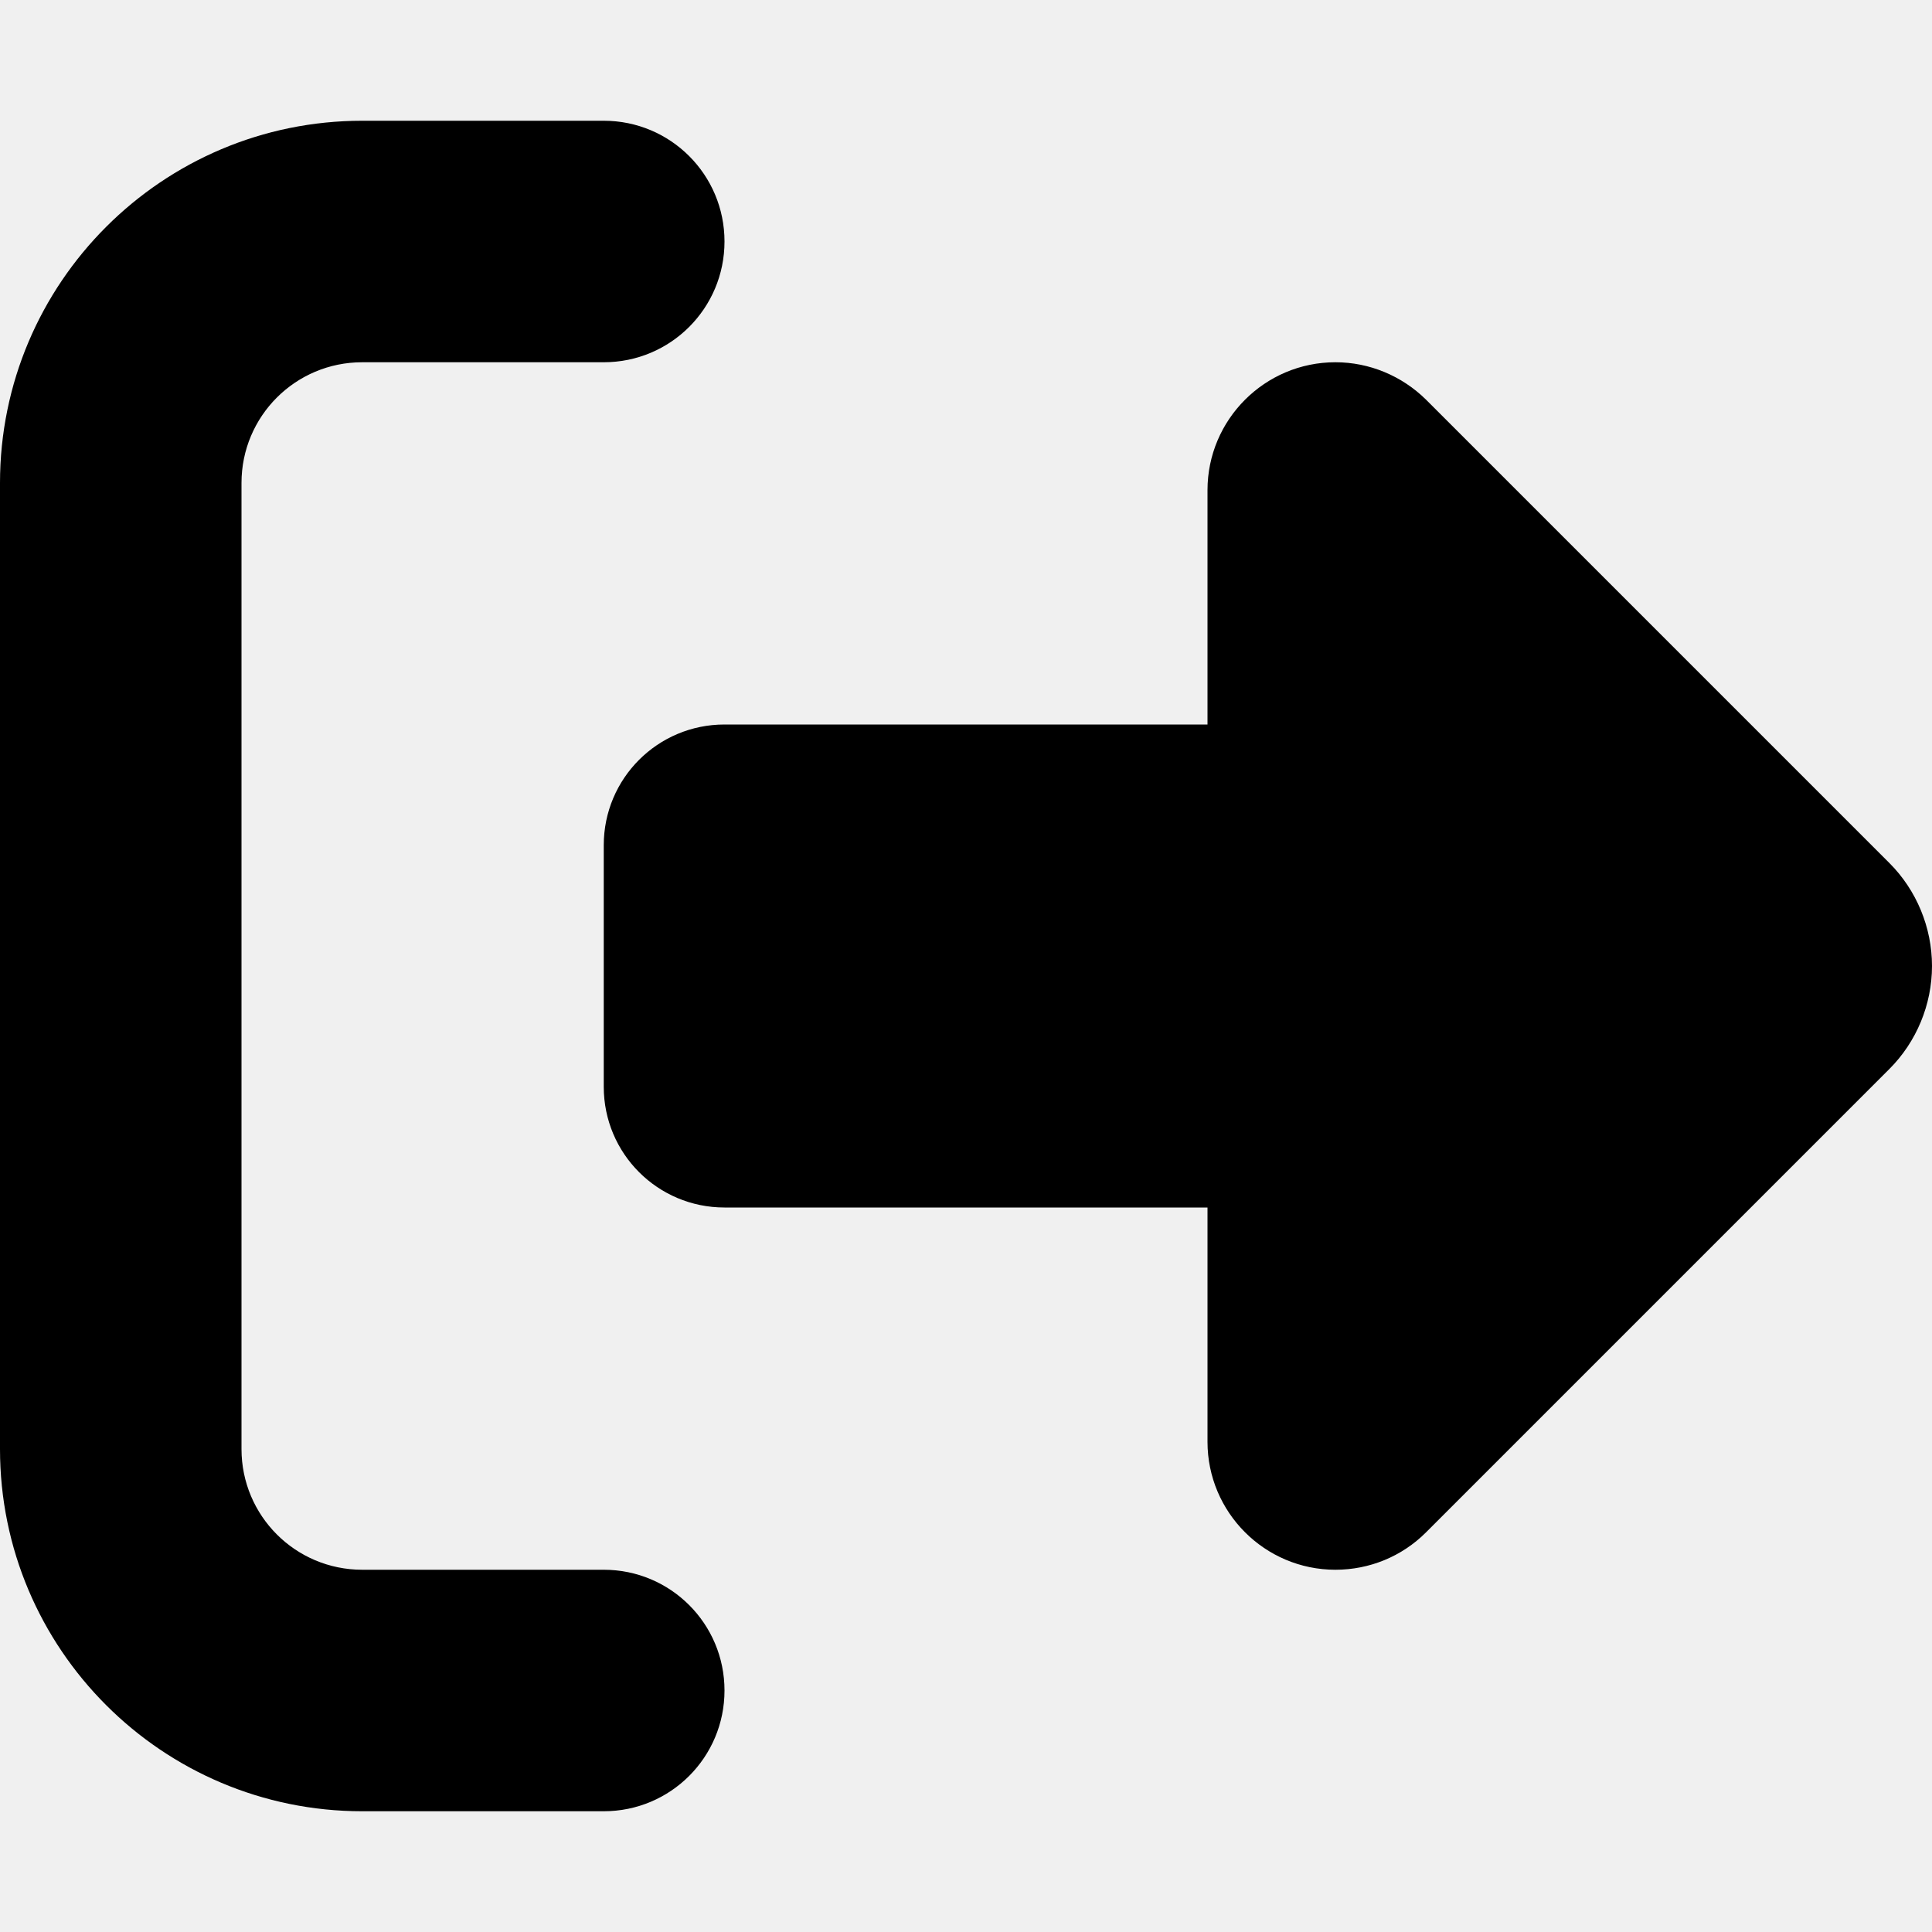
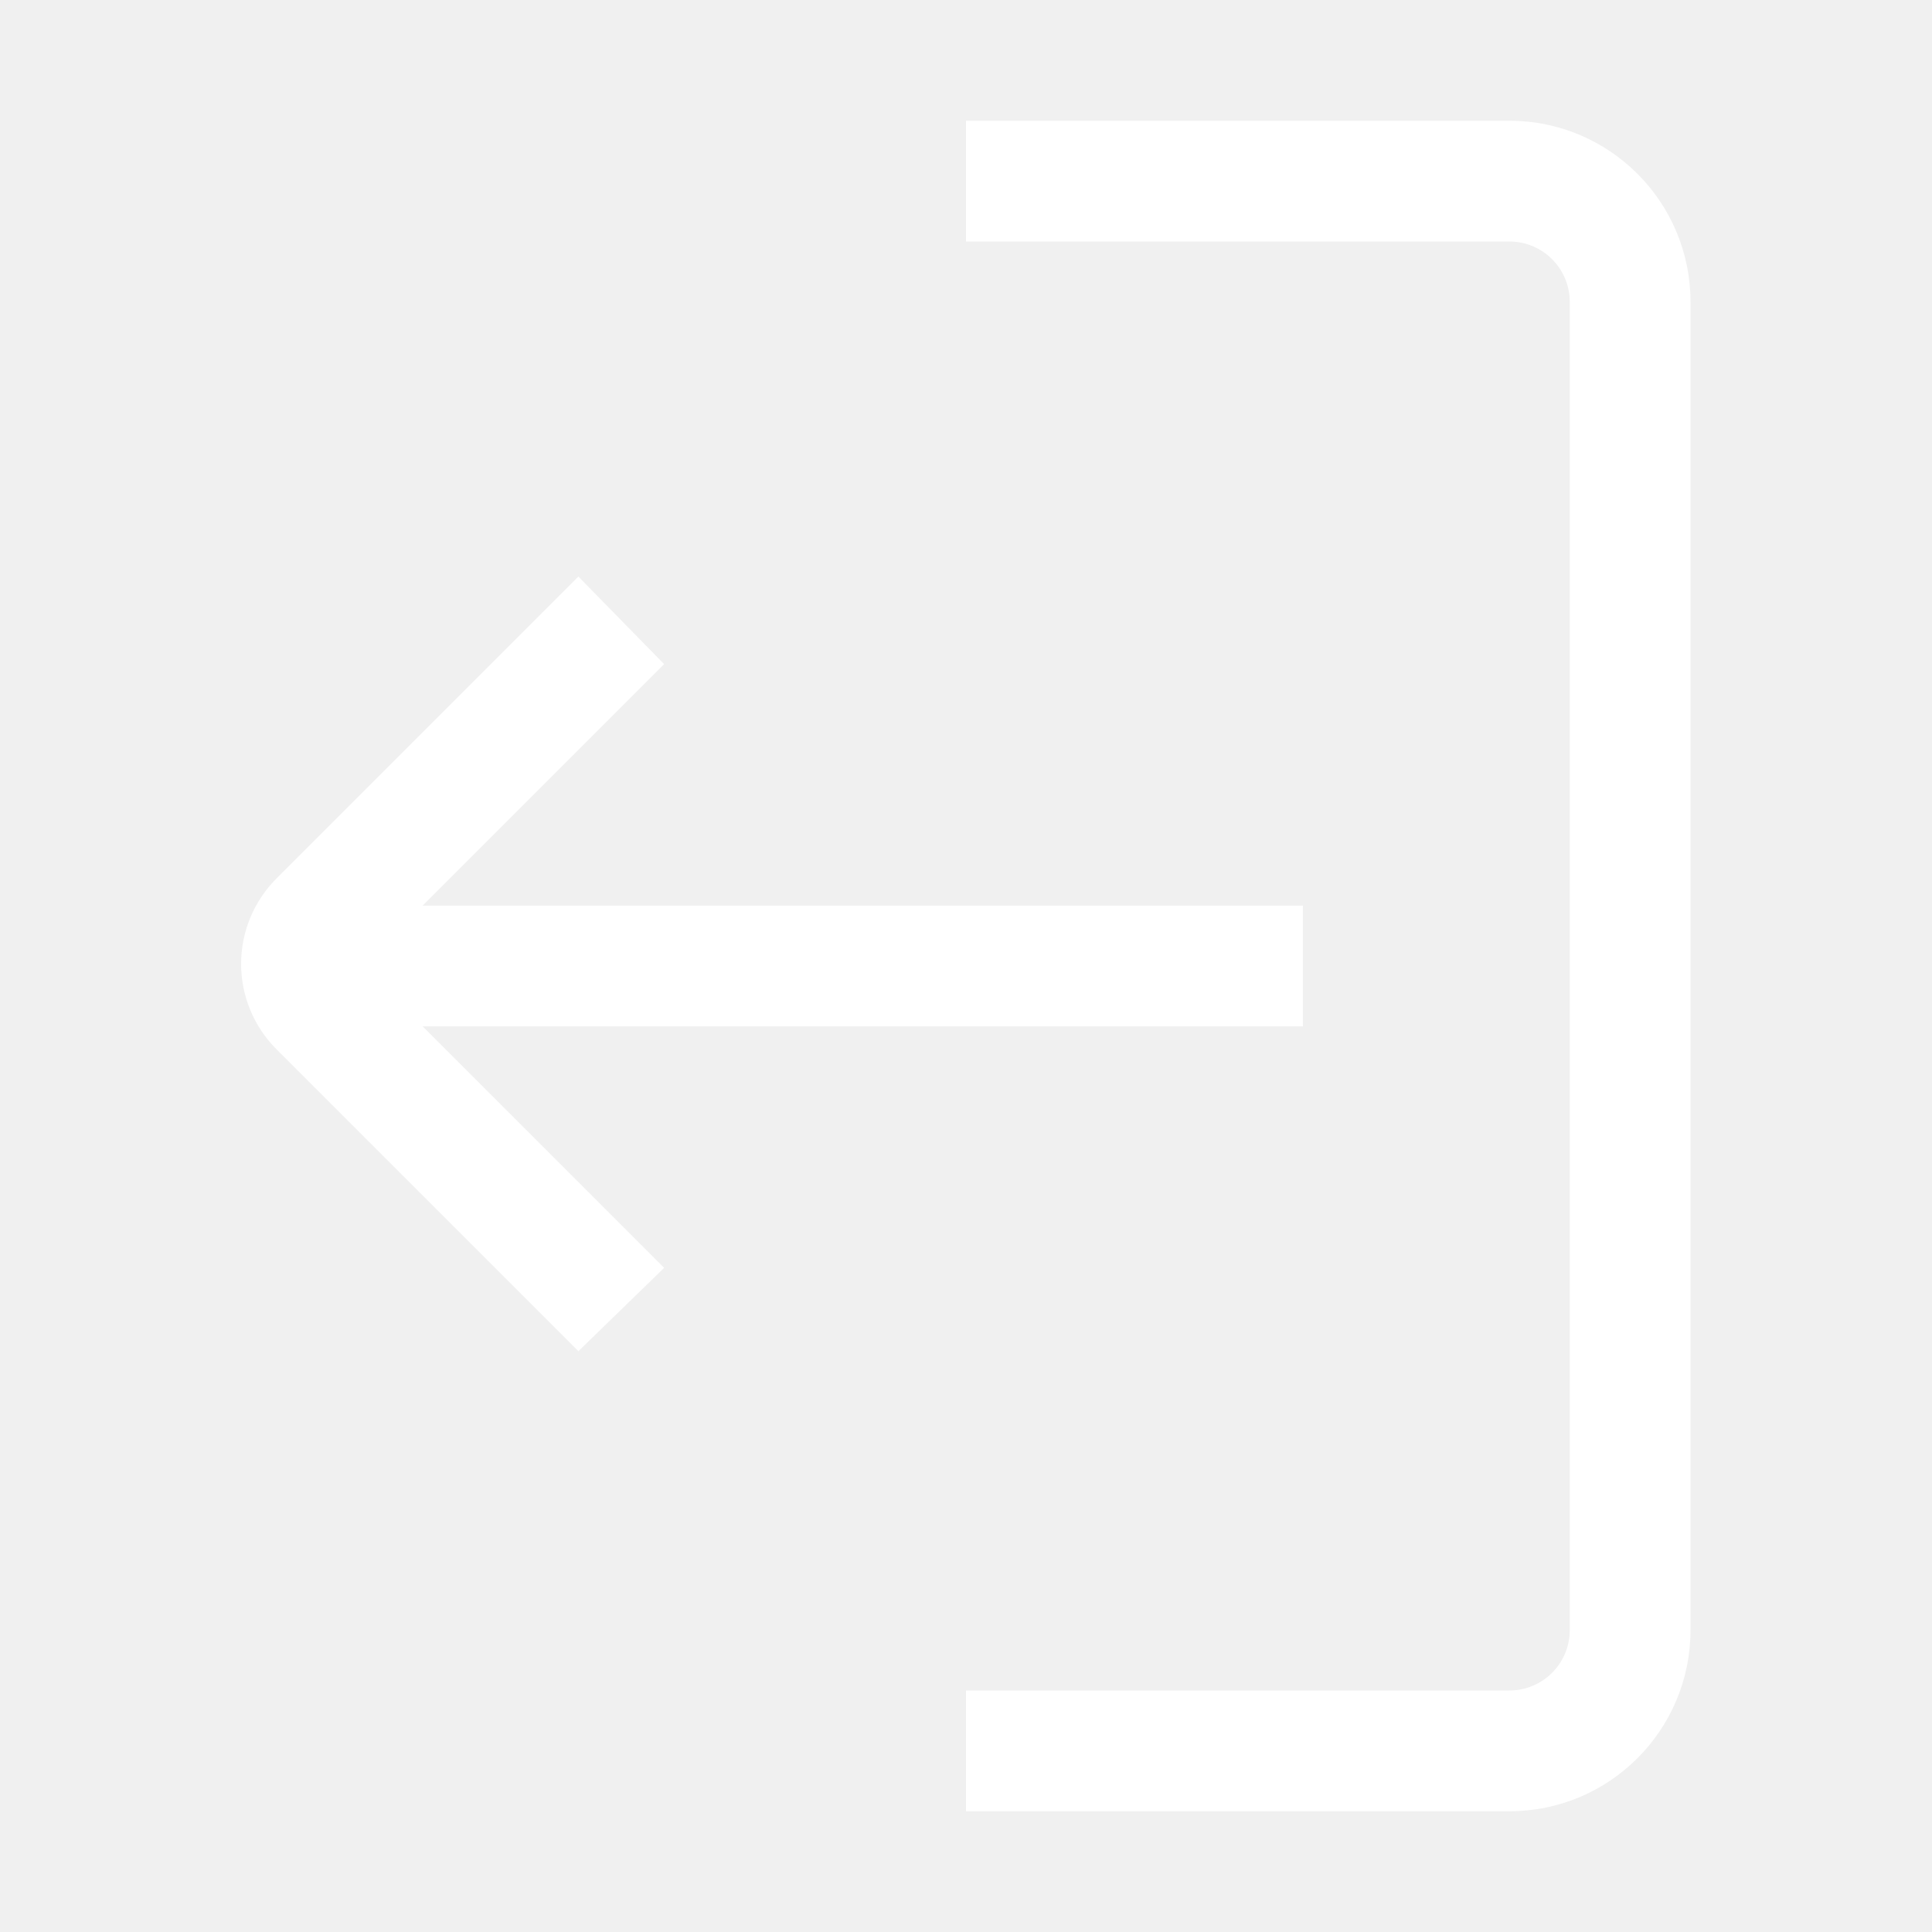
- <svg xmlns="http://www.w3.org/2000/svg" viewBox="0 0 512 512">
-   <path d="M377.9 105.9L500.7 228.7c7.2 7.2 11.3 17.1 11.3 27.3s-4.1 20.1-11.3 27.3L377.9 406.1c-6.4 6.4-15 9.9-24 9.9c-18.7 0-33.9-15.2-33.9-33.9l0-62.1-128 0c-17.7 0-32-14.3-32-32l0-64c0-17.7 14.3-32 32-32l128 0 0-62.1c0-18.7 15.2-33.9 33.9-33.9c9 0 17.6 3.6 24 9.9zM160 96L96 96c-17.7 0-32 14.3-32 32l0 256c0 17.7 14.3 32 32 32l64 0c17.7 0 32 14.3 32 32s-14.3 32-32 32l-64 0c-53 0-96-43-96-96L0 128C0 75 43 32 96 32l64 0c17.7 0 32 14.3 32 32s-14.3 32-32 32z" />
+ <svg xmlns="http://www.w3.org/2000/svg" fill="#ffffff" width="800px" height="800px" viewBox="0 0 32 32" id="Outlined">
+   <g id="SVGRepo_bgCarrier" stroke-width="0" />
+   <g id="SVGRepo_tracerCarrier" stroke-linecap="round" stroke-linejoin="round" />
+   <g id="SVGRepo_iconCarrier">
+     <g id="Fill">
+       <path d="M25,2H16V4h9a1,1,0,0,1,1,1V27a1,1,0,0,1-1,1H16v2h9a3,3,0,0,0,3-3V5A3,3,0,0,0,25,2Z" />
+       <path d="M21.58,17V15H7l4-4L9.58,9.55l-5,5a2,2,0,0,0,0,2.83l5,5L11,21,7,17Z" />
+     </g>
+   </g>
</svg>
